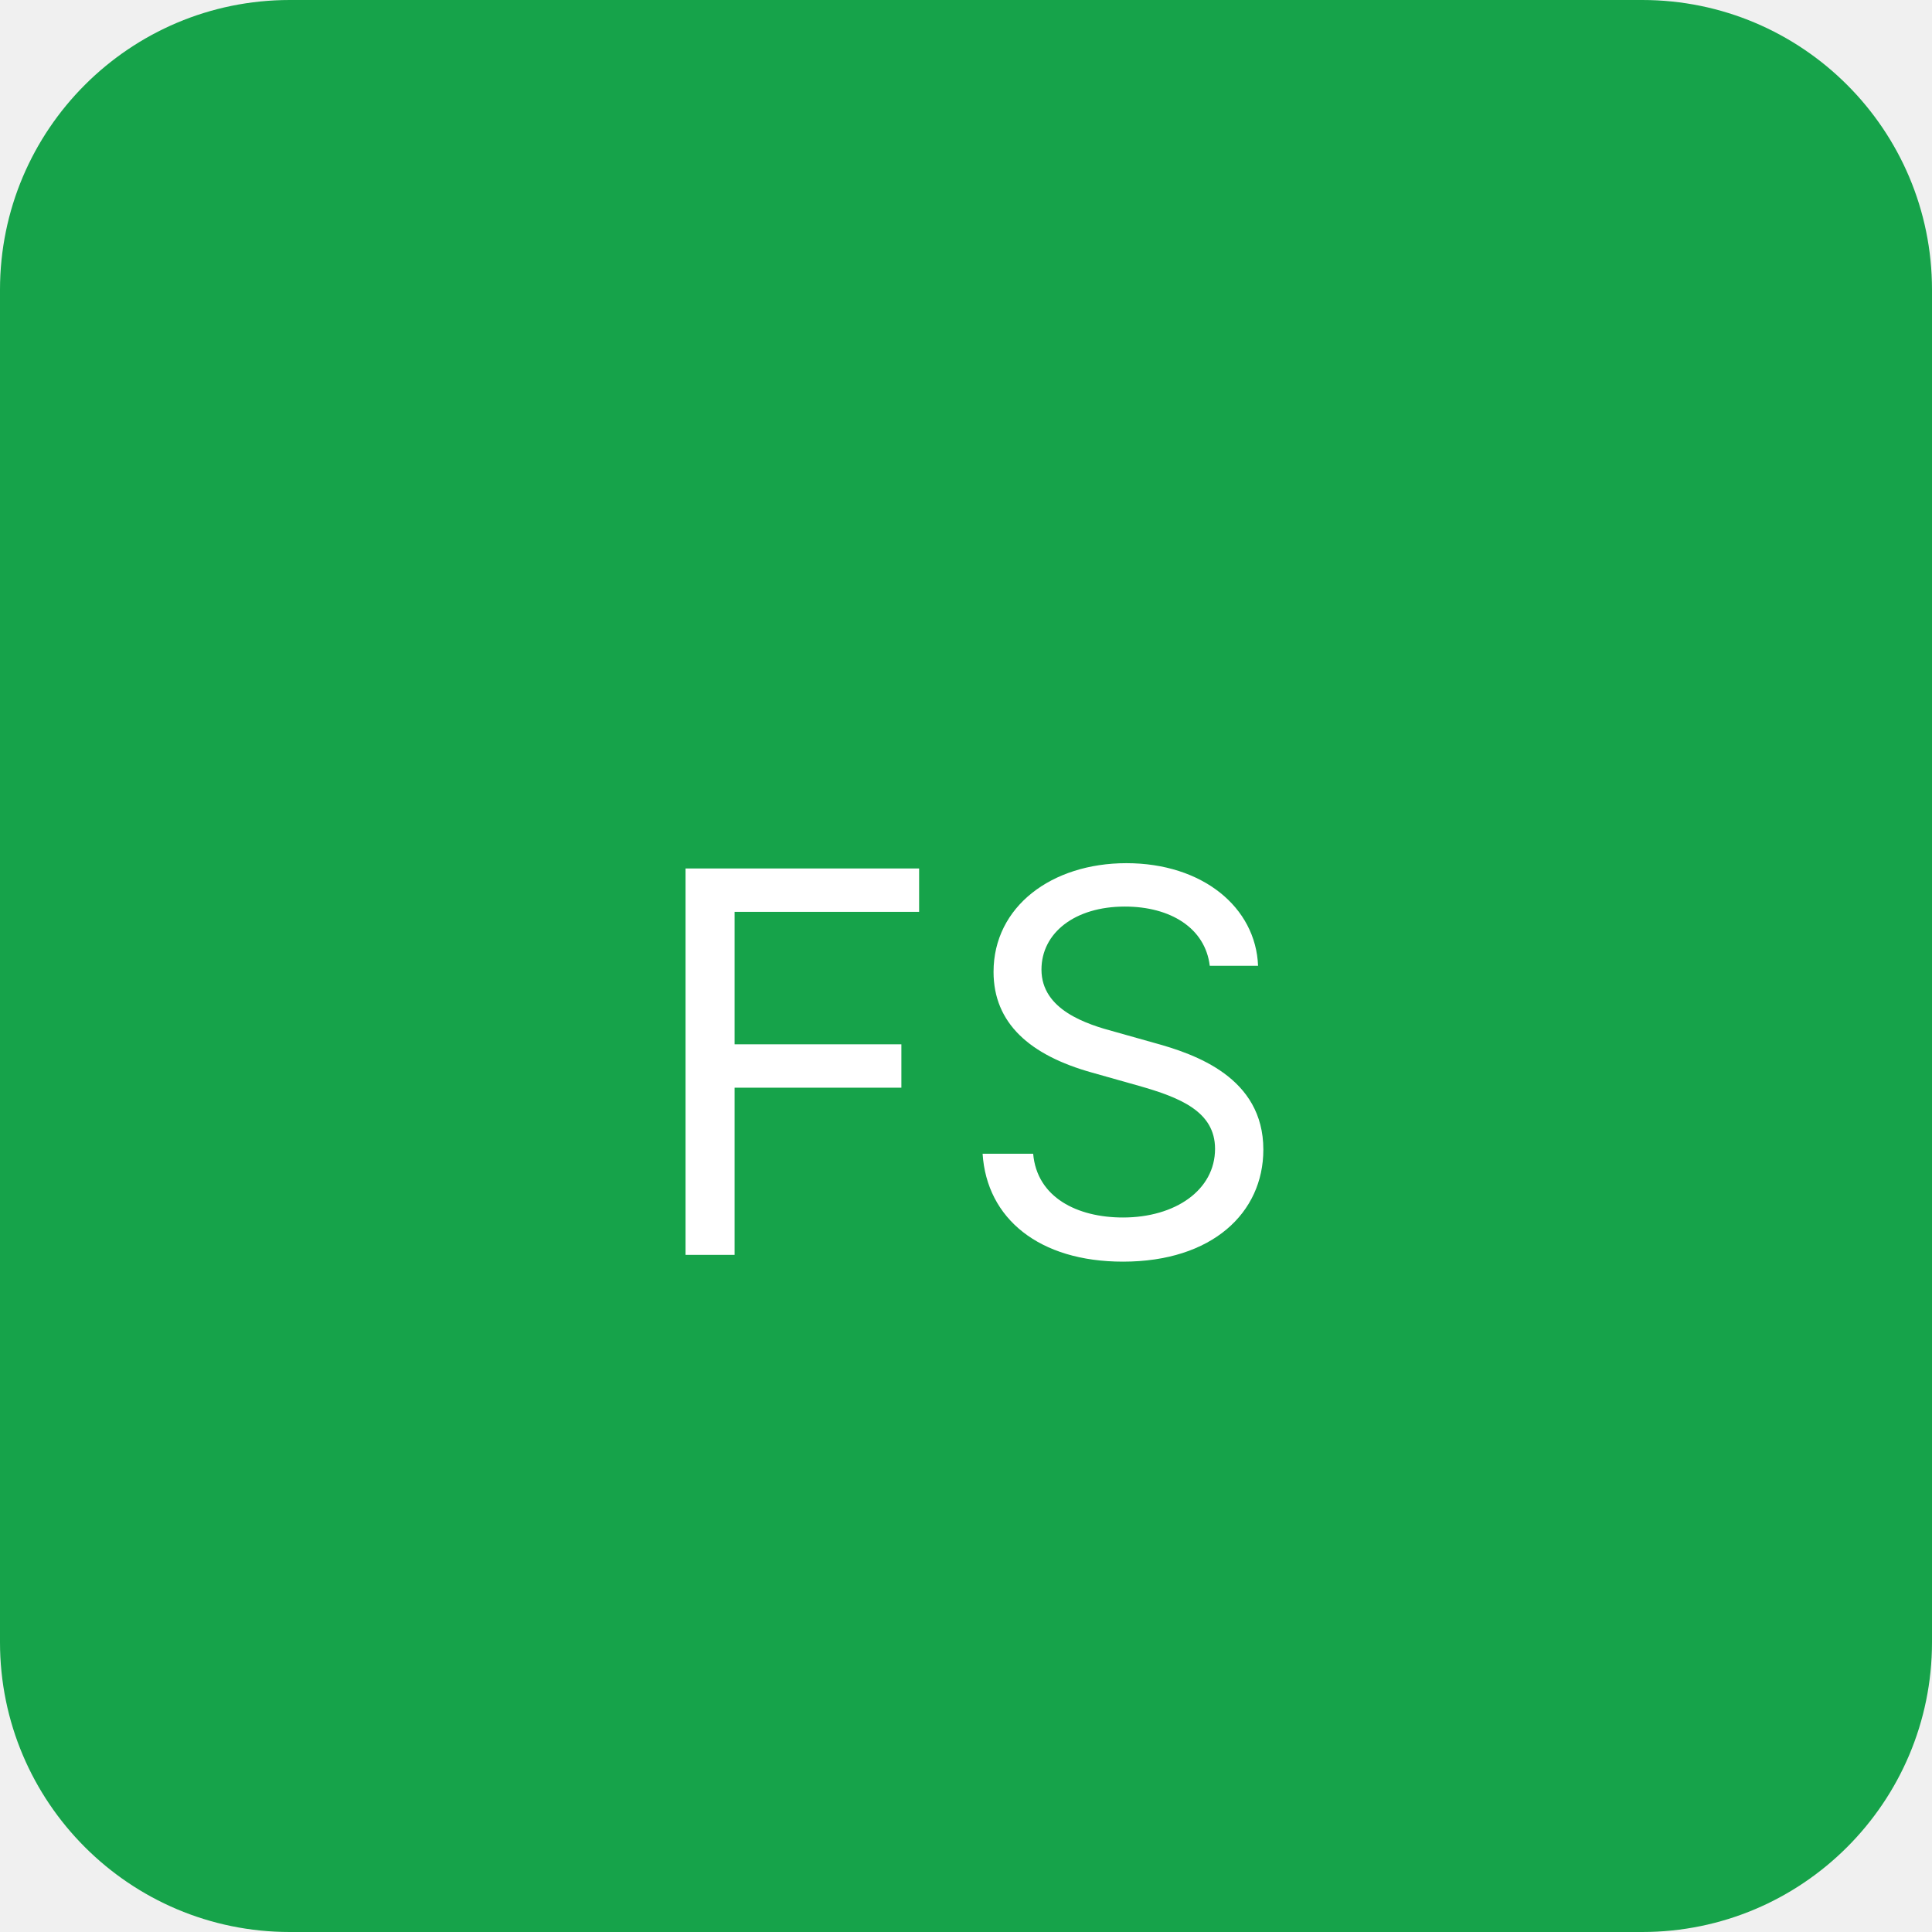
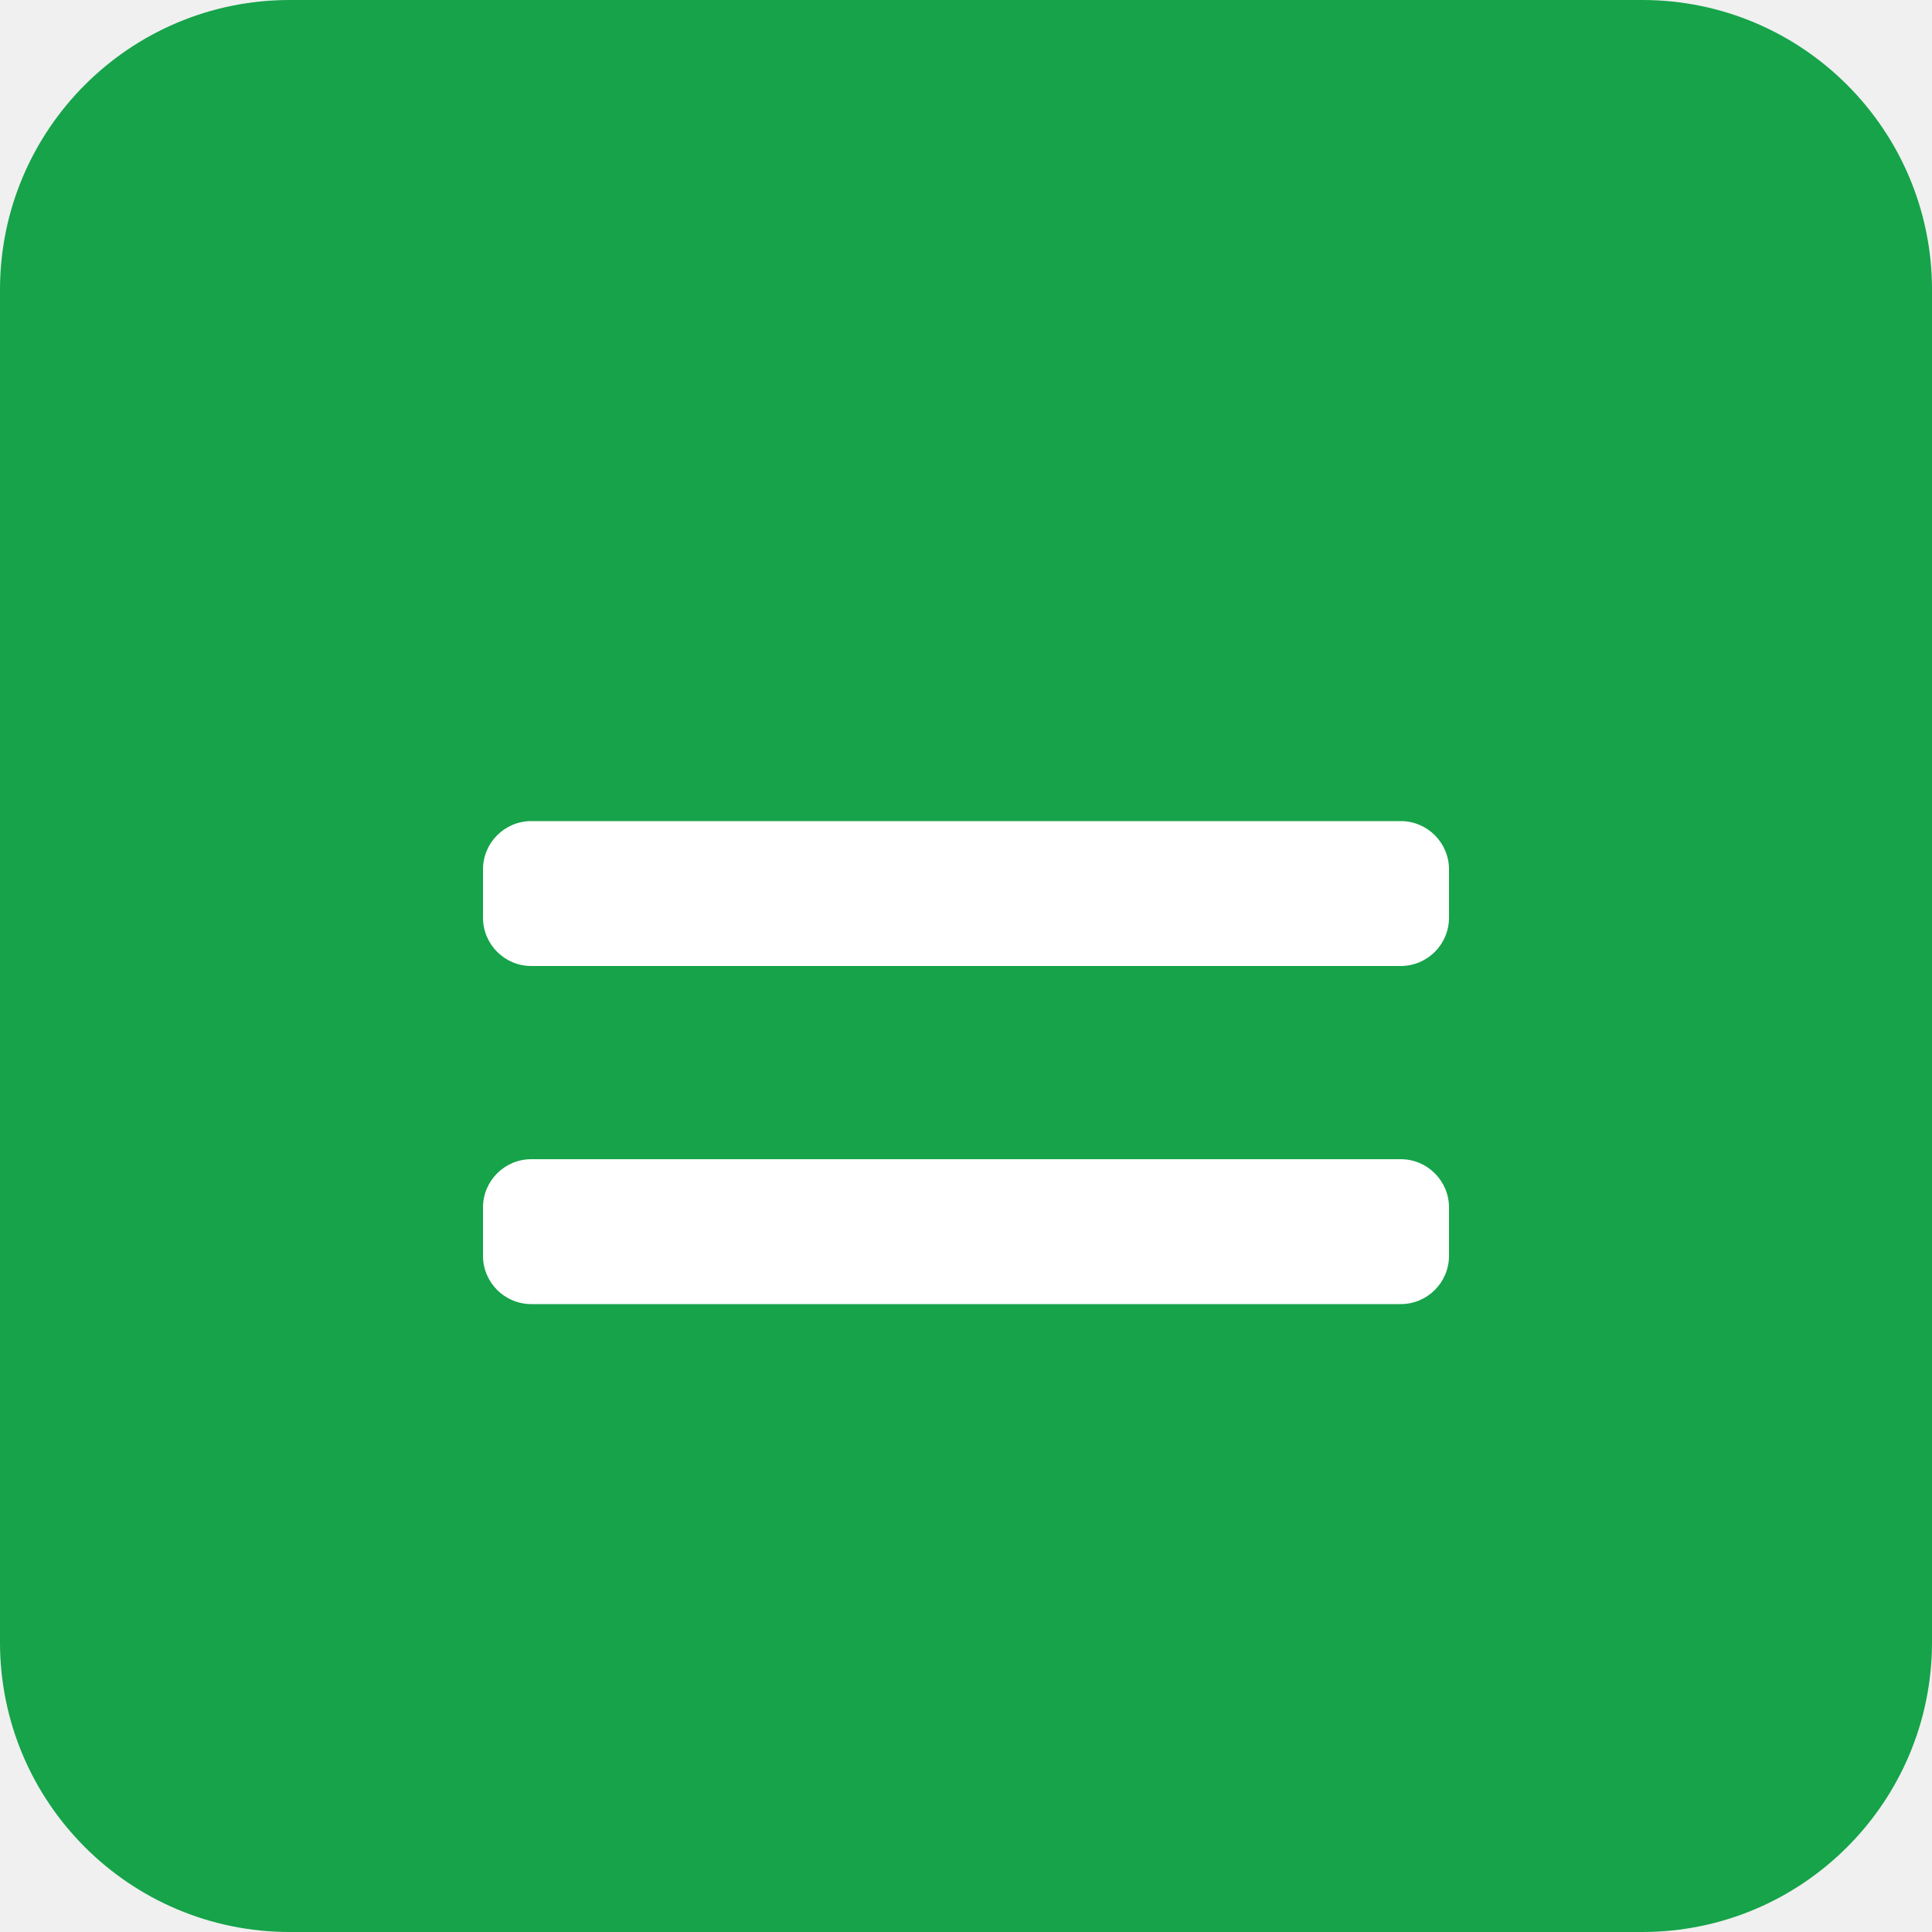
<svg xmlns="http://www.w3.org/2000/svg" width="80" height="80" viewBox="0 0 80 80">
  <rect width="80" height="80" rx="12" fill="#16a34a" />
-   <text x="50%" y="55%" dominant-baseline="middle" text-anchor="middle" font-family="Inter, Arial" font-size="22" fill="#fff">FS</text>
+   <g transform="translate(40,44)" fill="#fff">
+     <rect x="-20" y="-10" width="40" height="6" rx="2" />
+     <rect x="-20" y="4" width="40" height="6" rx="2" />
+   </g>
</svg>
